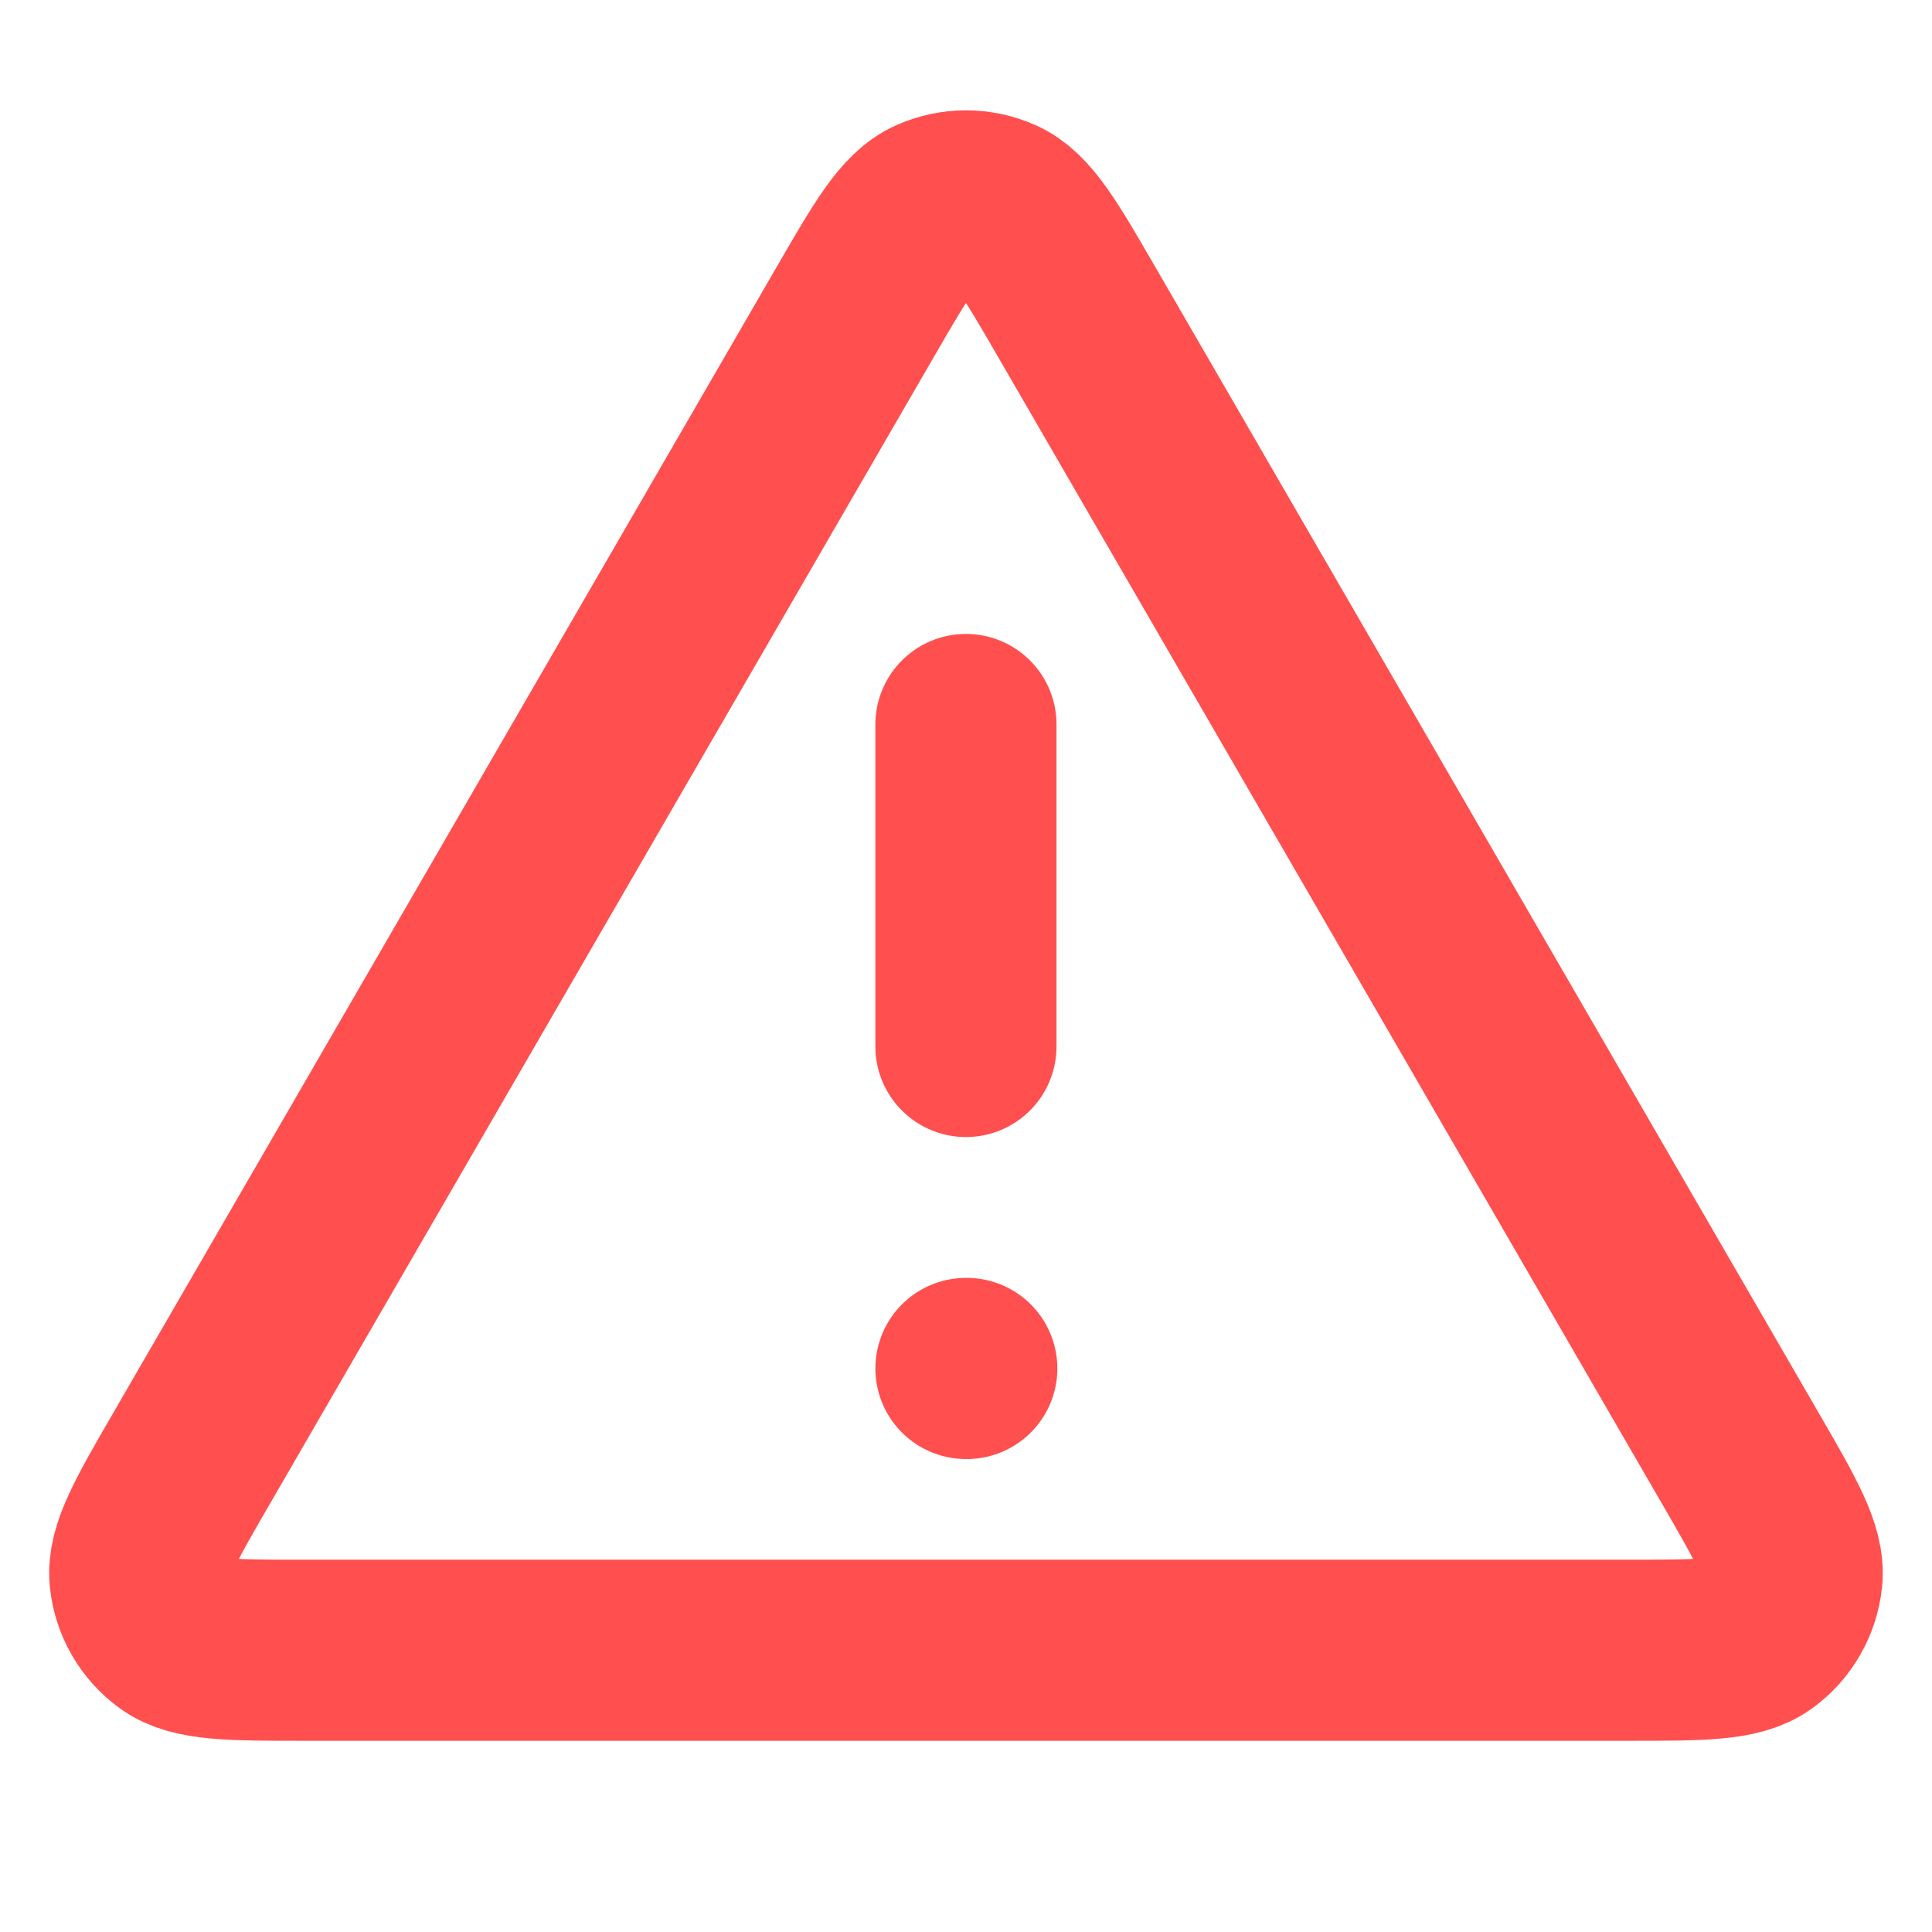
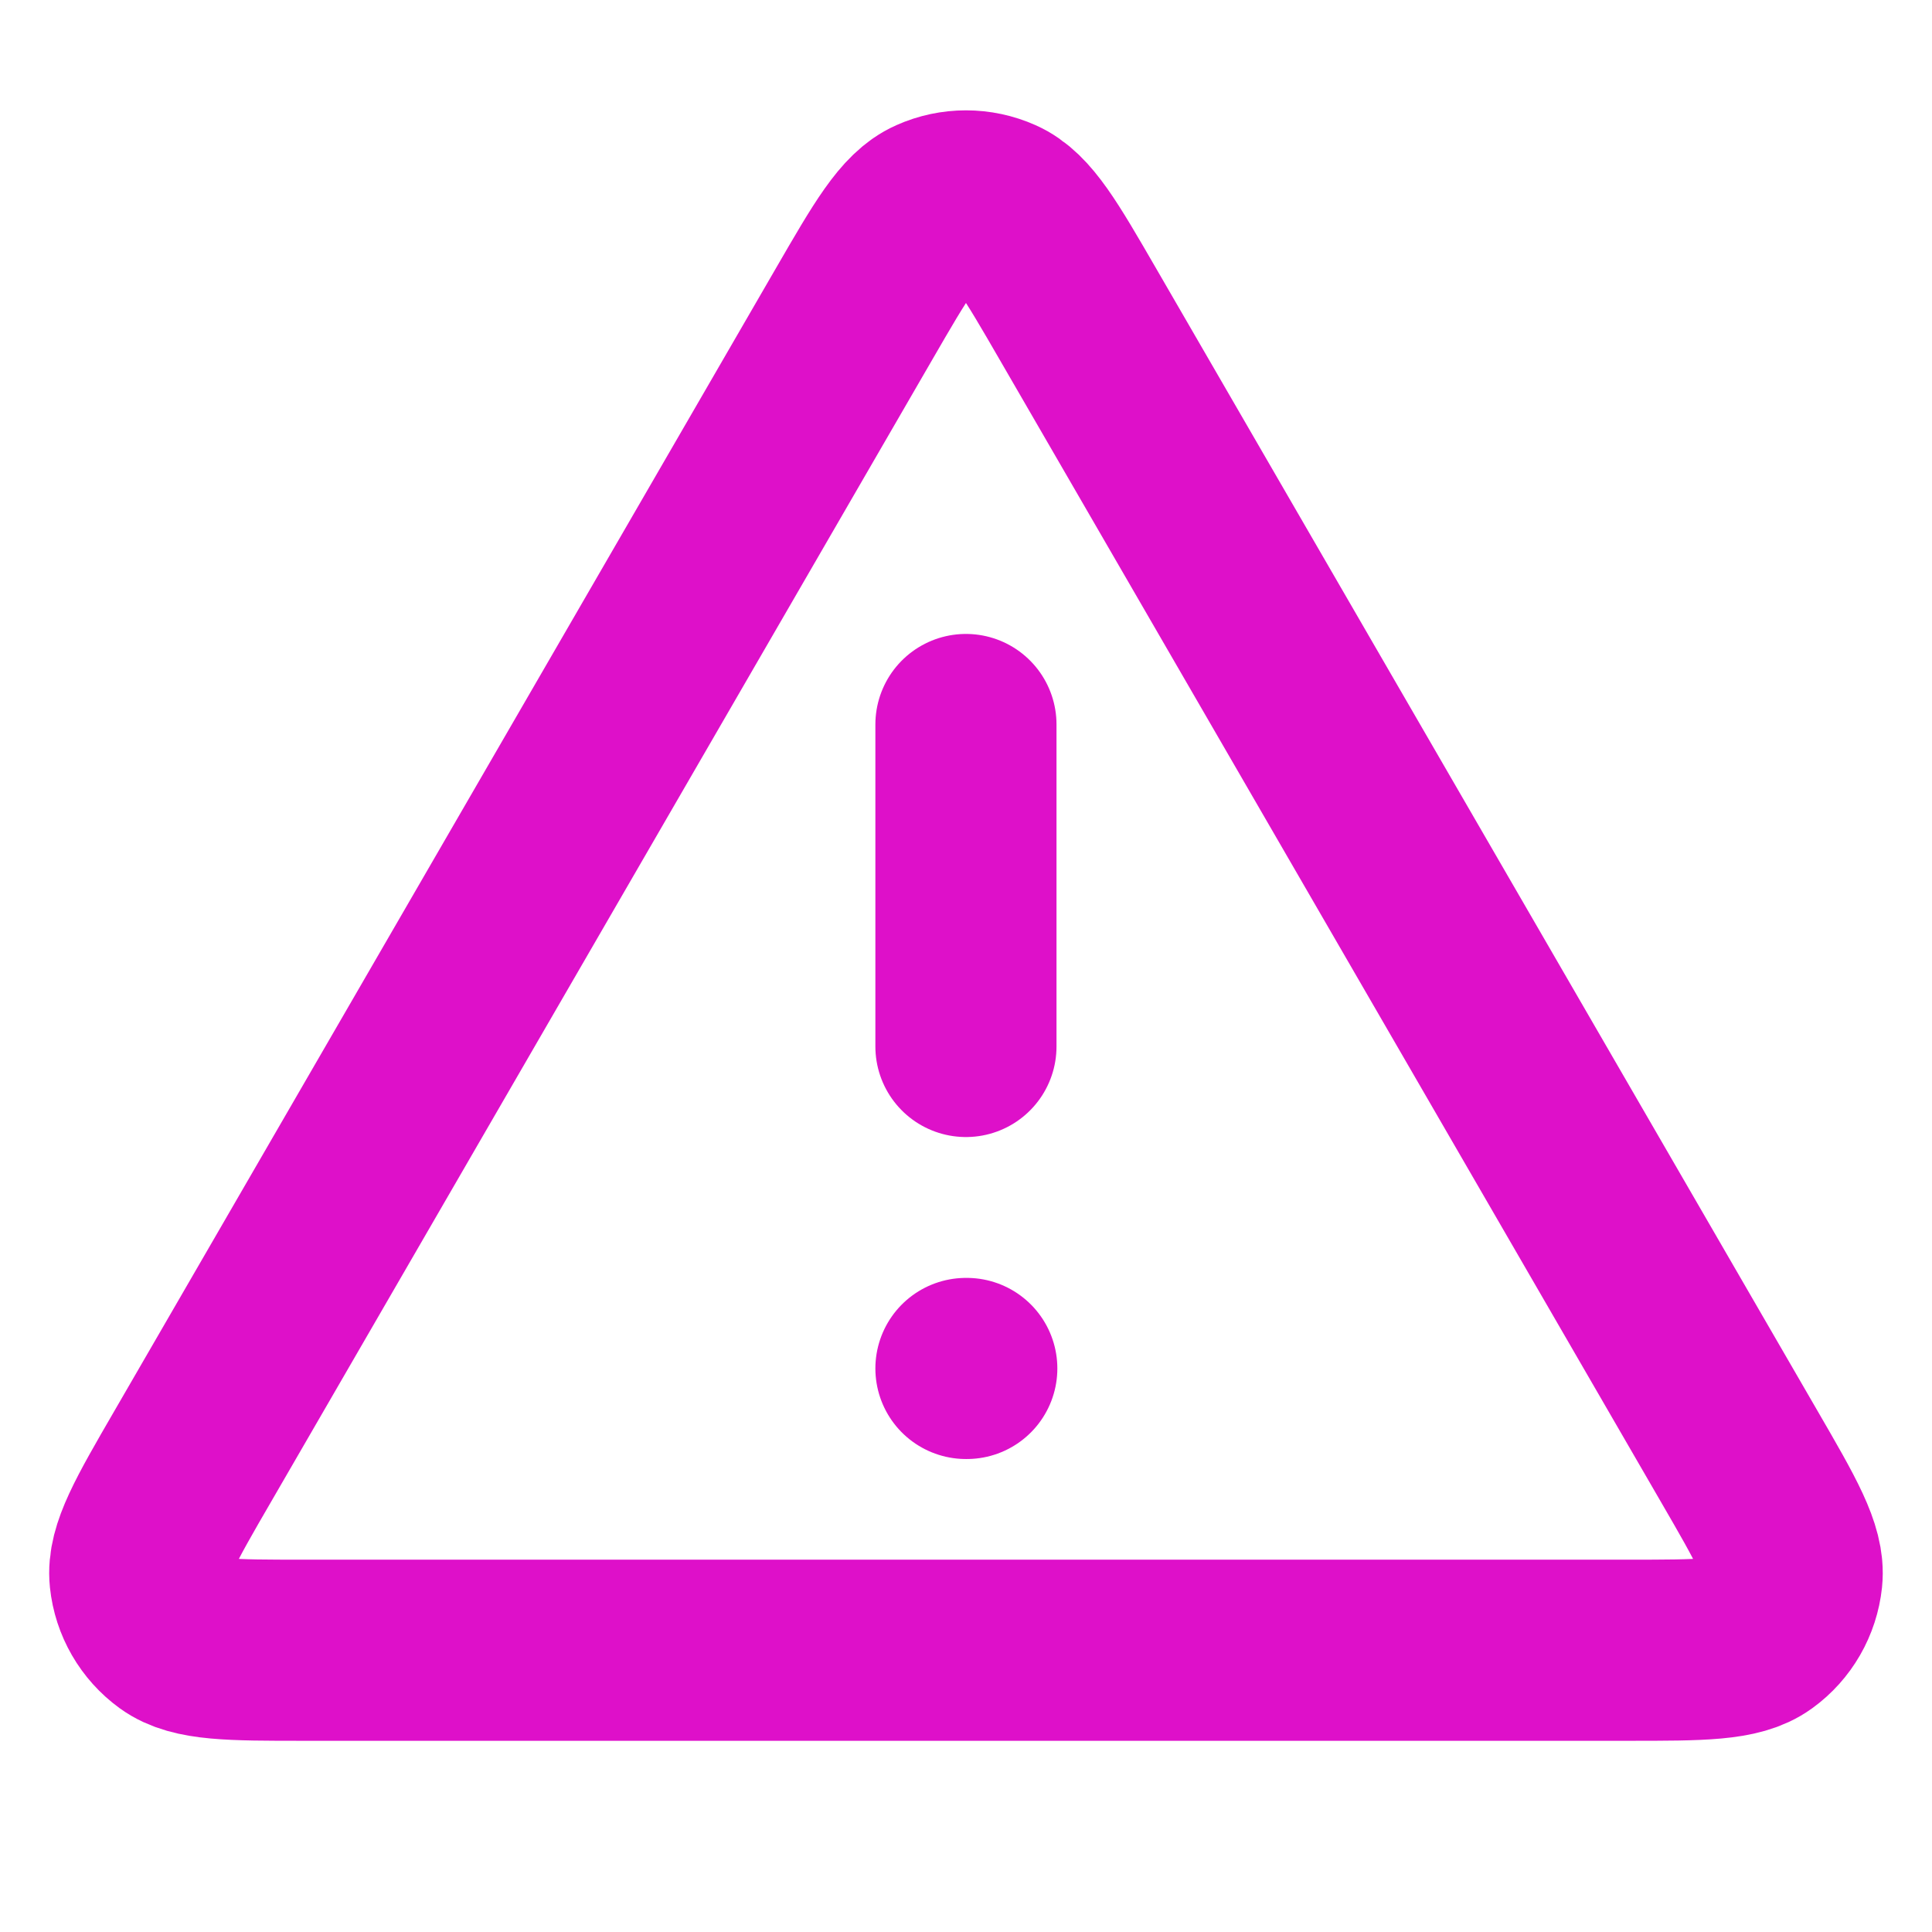
<svg xmlns="http://www.w3.org/2000/svg" width="32" height="32" viewBox="0 0 32 32" fill="none">
-   <path d="M15.999 12V17.333M15.999 22.666H16.013M14.153 5.189L3.187 24.131C2.578 25.182 2.274 25.707 2.319 26.138C2.358 26.514 2.556 26.856 2.861 27.078C3.212 27.333 3.819 27.333 5.033 27.333H26.966C28.18 27.333 28.787 27.333 29.138 27.078C29.444 26.856 29.64 26.514 29.68 26.138C29.725 25.707 29.421 25.182 28.812 24.131L17.846 5.189C17.24 4.142 16.937 3.618 16.541 3.443C16.196 3.289 15.803 3.289 15.458 3.443C15.062 3.618 14.759 4.142 14.153 5.189Z" stroke="#FF4F4E" stroke-width="3" stroke-linecap="round" stroke-linejoin="round" />
+   <path d="M15.999 12V17.333M15.999 22.666H16.013M14.153 5.189L3.187 24.131C2.578 25.182 2.274 25.707 2.319 26.138C2.358 26.514 2.556 26.856 2.861 27.078C3.212 27.333 3.819 27.333 5.033 27.333H26.966C28.18 27.333 28.787 27.333 29.138 27.078C29.444 26.856 29.64 26.514 29.68 26.138C29.725 25.707 29.421 25.182 28.812 24.131L17.846 5.189C17.24 4.142 16.937 3.618 16.541 3.443C16.196 3.289 15.803 3.289 15.458 3.443C15.062 3.618 14.759 4.142 14.153 5.189Z" stroke="#de10c9" stroke-width="3" stroke-linecap="round" stroke-linejoin="round" />
</svg>
